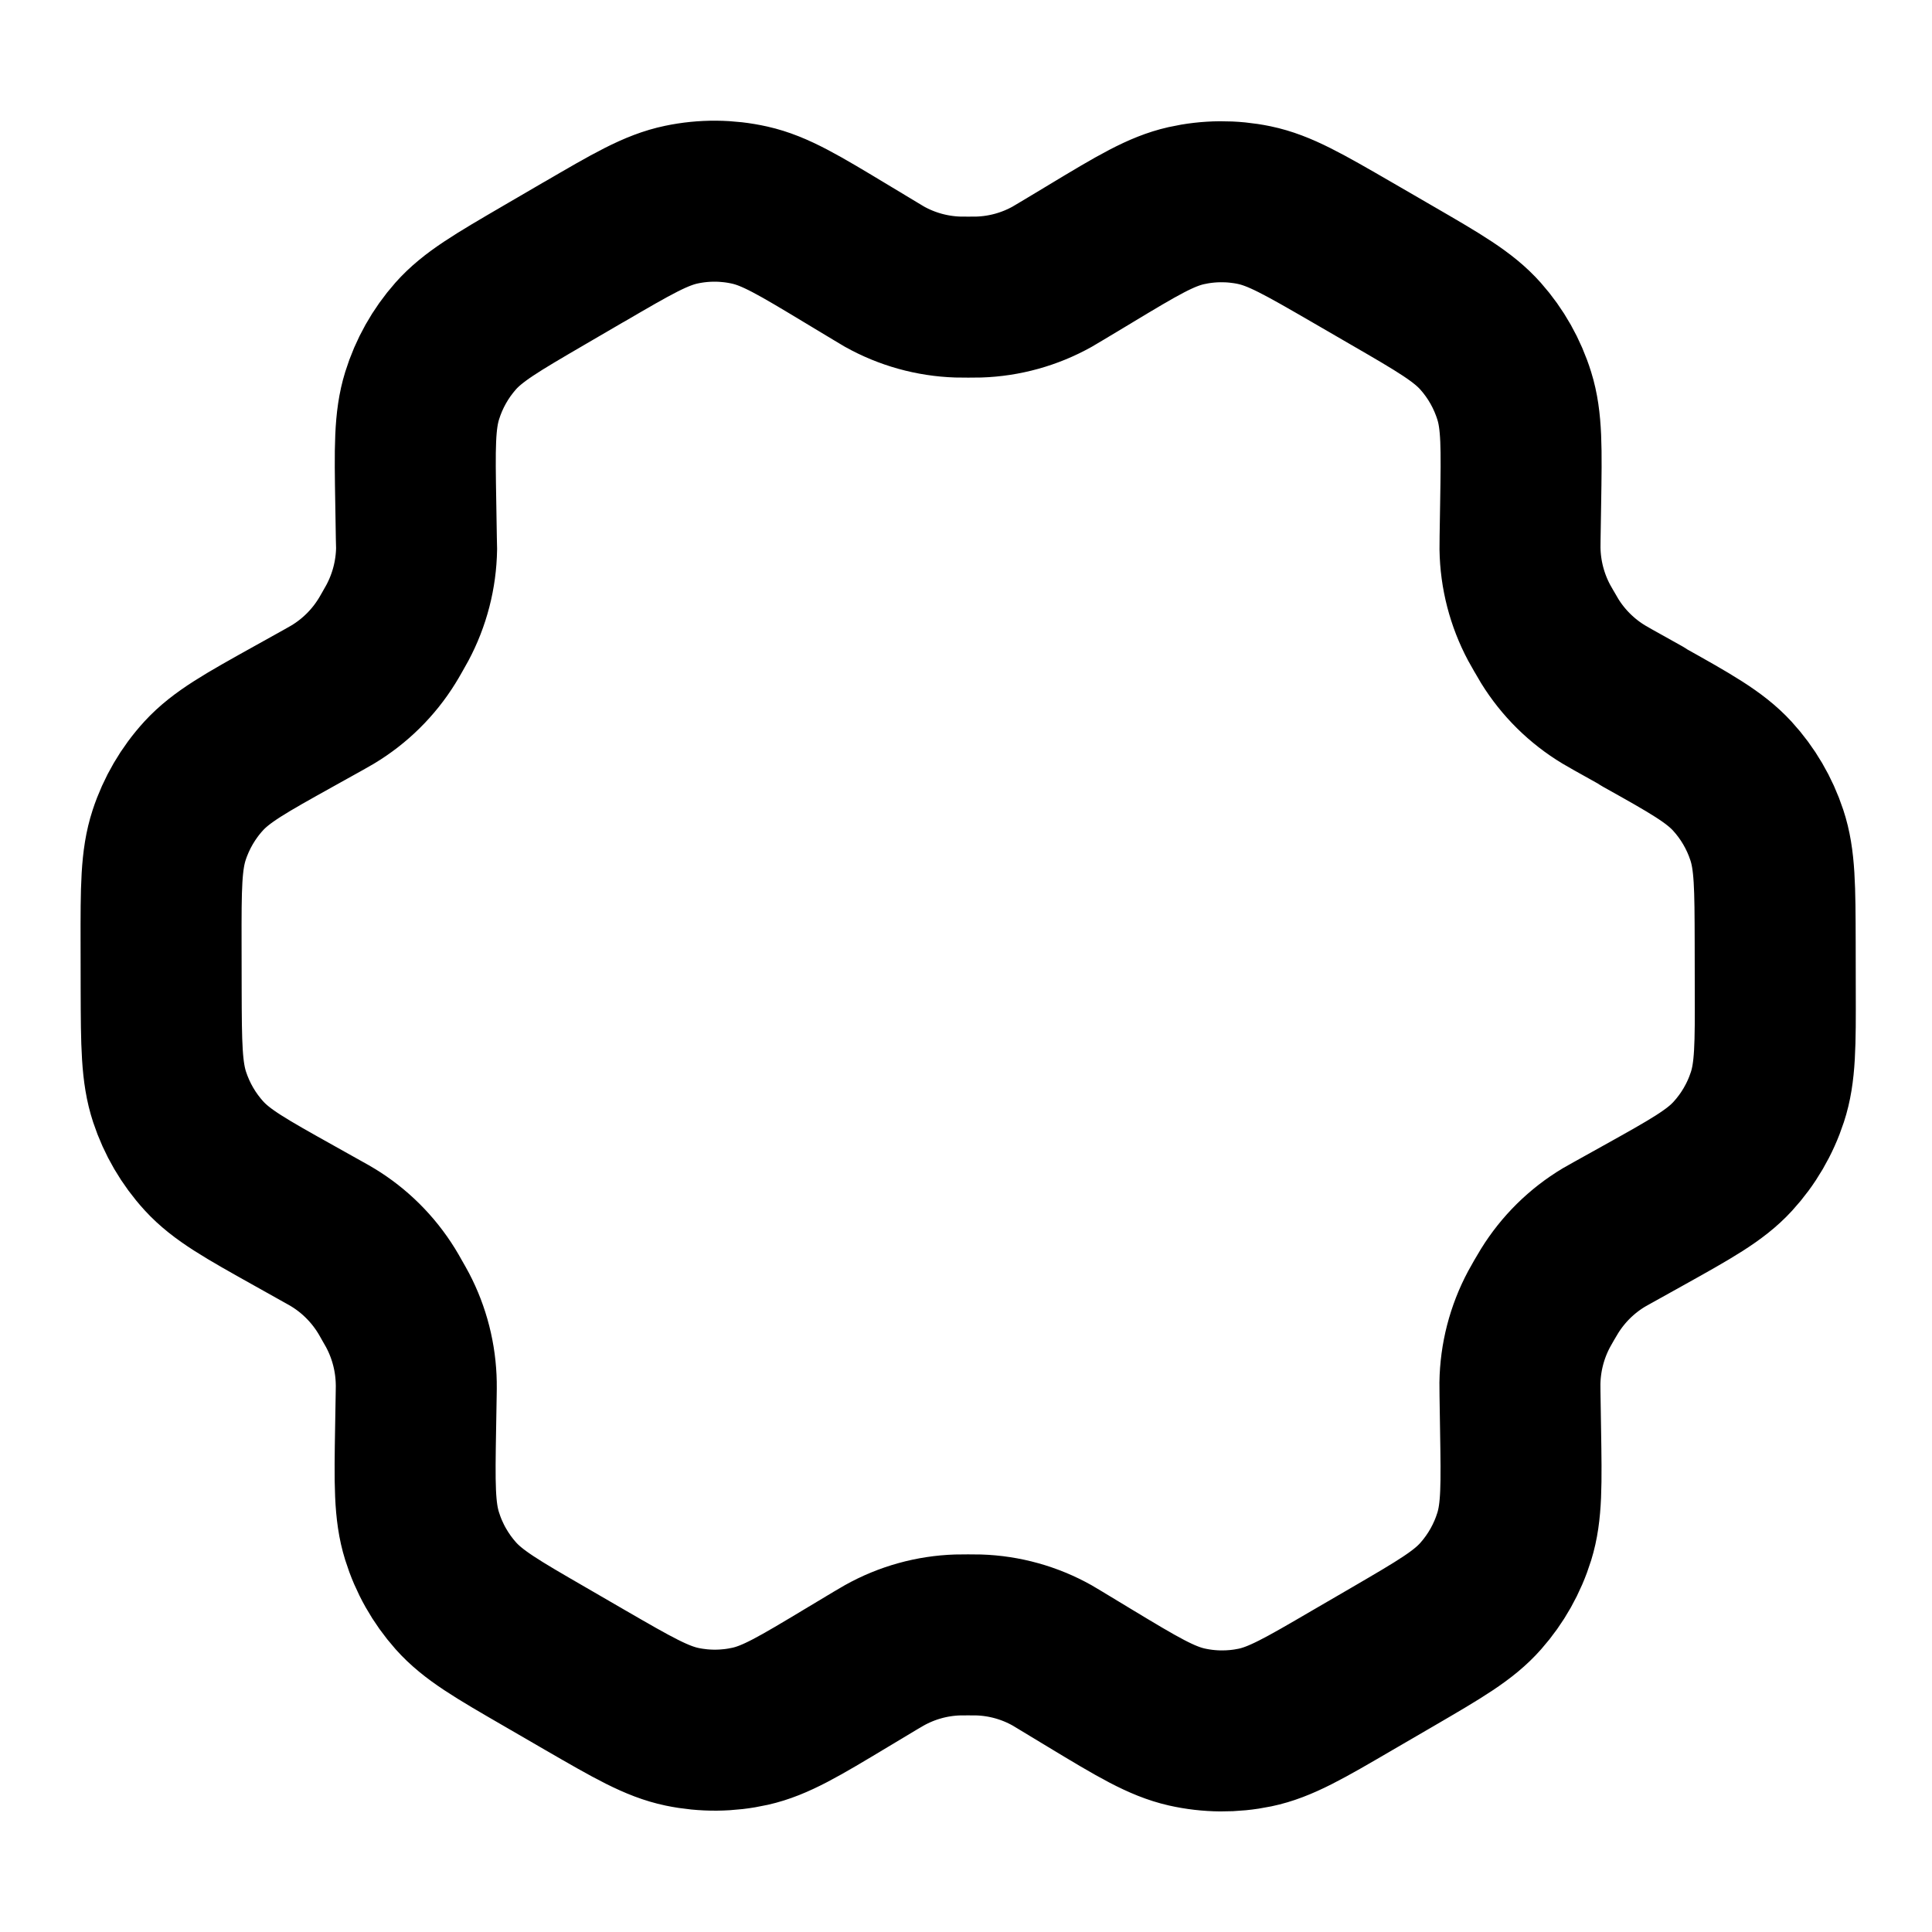
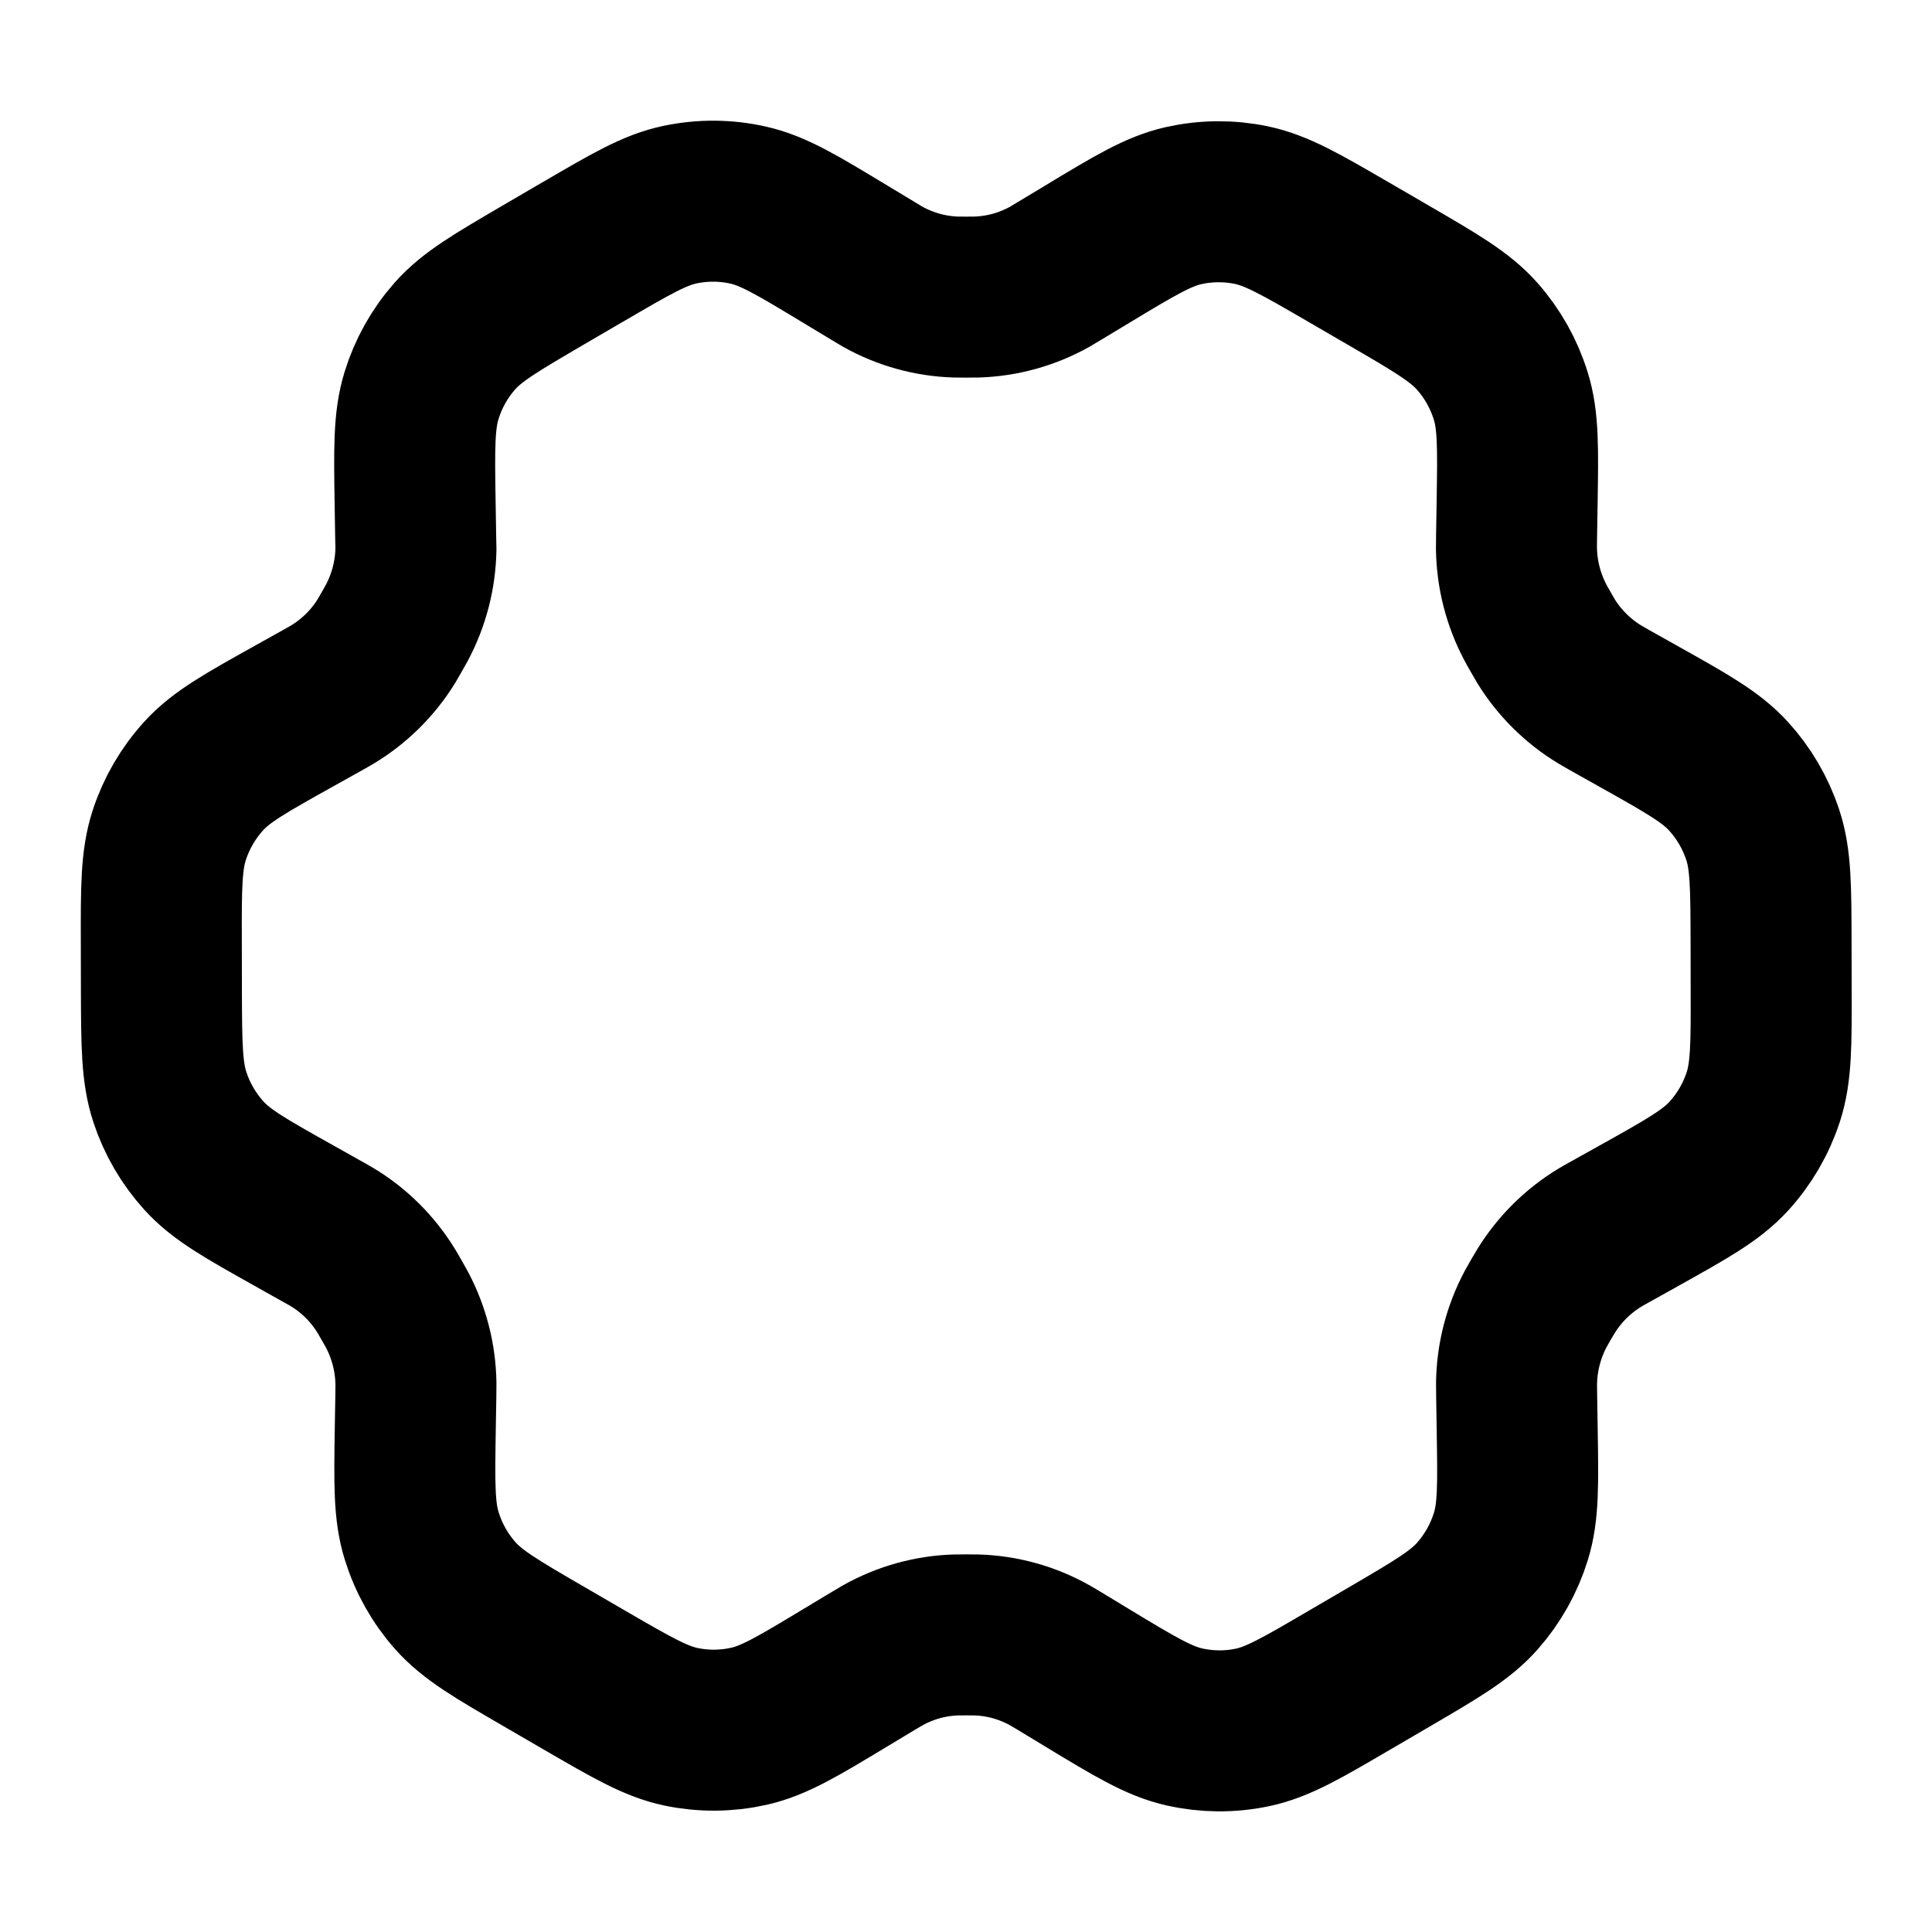
<svg xmlns="http://www.w3.org/2000/svg" fill="none" viewBox="0 0 24 24">
-   <path stroke="currentColor" stroke-linecap="round" stroke-linejoin="round" stroke-width="2" d="m20.404 8.898-.367-.205a4 4 0 0 1-.113-.065 2.01 2.01 0 0 1-.673-.665c-.017-.028-.033-.056-.066-.113l-.001-.001c-.032-.056-.049-.085-.064-.113a2.024 2.024 0 0 1-.238-.921 4 4 0 0 1 .001-.131l.007-.428v0c.011-.686.017-1.03-.079-1.338a2.02 2.02 0 0 0-.418-.741c-.215-.242-.513-.415-1.109-.76l-.495-.287h0c-.595-.344-.892-.516-1.208-.582a2 2 0 0 0-.846.007c-.314.071-.608.247-1.195.601l-.003.002-.355.213a4 4 0 0 1-.113.067 2 2 0 0 1-.91.252c-.032.001-.065.001-.13.001-.065 0-.099 0-.131-.001a2 2 0 0 1-.912-.254c-.028-.016-.056-.033-.112-.067l-.357-.215c-.591-.356-.887-.535-1.203-.606a1.996 1.996 0 0 0-.849-.006c-.317.066-.614.24-1.209.587l-.003.001-.489.285-.005.003c-.59.344-.885.516-1.099.757a2.02 2.02 0 0 0-.416.74c-.096.309-.091.654-.079 1.343l.007.428c.001.065.003.097.003.129a2.025 2.025 0 0 1-.239.923c-.015.028-.031.056-.063.112s-.048.084-.065.111a2.01 2.01 0 0 1-.677.668c-.027.016-.056.032-.112.064l-.363.202c-.604.336-.905.504-1.125.743a2.02 2.02 0 0 0-.43.736c-.101.309-.101.656-.1 1.349l.001.566c.002.688.004 1.032.105 1.339.09.272.235.521.428.732.218.238.517.405 1.116.74l.359.201c.061.034.092.051.121.069.273.165.503.394.671.666.018.029.036.06.07.121.034.06.052.09.068.121.147.28.226.591.231.907.001.034 0 .069-.001.138l-.007.411c-.012.691-.017 1.037.08 1.347.085.274.228.527.418.741.215.242.513.415 1.11.76l.495.287c.595.344.892.516 1.208.582a2 2 0 0 0 .846-.007c.315-.071.609-.248 1.198-.602v-0l.355-.213a4 4 0 0 1 .113-.066 1.996 1.996 0 0 1 .91-.253c.032-.001.065-.001.13-.001.066 0 .098 0 .131.001.32.01.633.097.913.254.025.014.049.029.092.055l0.0 0.0.377.228c.591.357.887.534 1.202.606a2 2 0 0 0 .849.007c.316-.066.615-.24 1.209-.587h0l.497-.289c.59-.344.886-.516 1.099-.758a2.02 2.02 0 0 0 .416-.74c.095-.307.089-.649.078-1.328l-.007-.443a4 4 0 0 1-.001-.129 2.02 2.02 0 0 1 .238-.923c.015-.028.031-.056.063-.112l0-0a4 4 0 0 1 .066-.111 2.01 2.01 0 0 1 .677-.668c.027-.016.055-.032.11-.062l0-0.0.002-.001.363-.202c.603-.336.906-.504 1.125-.743a2.015 2.015 0 0 0 .43-.736c.101-.307.1-.652.098-1.337v0l-.001-.579c-.002-.688-.002-1.032-.104-1.339a2.02 2.02 0 0 0-.429-.732c-.218-.237-.517-.405-1.115-.739h0z" />
+   <path stroke="currentColor" stroke-linecap="round" stroke-linejoin="round" stroke-width="2" d="m20.353 8.898-.366-.205a4 4 0 0 1-.112-.065 2.007 2.007 0 0 1-.671-.665c-.017-.028-.033-.056-.065-.113l-0-0c-.033-.057-.049-.085-.064-.114a2.03 2.03 0 0 1-.237-.921 4 4 0 0 1 .001-.131l.007-.428v0c.011-.686.017-1.03-.079-1.338a2.02 2.02 0 0 0-.417-.741c-.215-.242-.512-.415-1.106-.76l-.494-.287c-.593-.344-.89-.516-1.205-.582a1.99 1.99 0 0 0-.844.007c-.313.071-.606.247-1.192.601l-.003.002-.354.213a4 4 0 0 1-.112.067 1.99 1.99 0 0 1-.907.252c-.032.001-.065.001-.13.001-.065 0-.099 0-.131-.001a1.99 1.99 0 0 1-.909-.254c-.028-.016-.056-.033-.112-.067l-.356-.215c-.59-.356-.885-.535-1.2-.606a1.985 1.985 0 0 0-.847-.006c-.316.066-.612.24-1.206.587l-.003.001-.488.285-.005.003c-.588.344-.883.516-1.096.757-.189.214-.33.466-.414.74-.095.309-.09.654-.079 1.343l.007.428c.001.065.003.097.003.129a2.03 2.03 0 0 1-.238.923 4 4 0 0 1-.063.112h0c-.032.056-.048.084-.064.111a2.01 2.01 0 0 1-.675.668c-.027.016-.056.032-.112.064l-.362.202c-.602.336-.903.504-1.121.743a2.02 2.02 0 0 0-.429.736c-.101.309-.101.656-.099 1.349l.001.566c.002.688.004 1.032.105 1.339.089.272.235.521.427.732.218.238.515.405 1.113.74l.358.201c.061.034.092.051.121.069.273.165.502.394.669.666.018.029.035.06.07.121.034.06.052.09.068.121a2.03 2.03 0 0 1 .231.907 4 4 0 0 1-.001.138l-.007.411c-.011.691-.017 1.037.08 1.347.085.274.227.527.417.741.215.242.512.415 1.107.76l.494.287c.593.344.889.516 1.204.582a1.99 1.99 0 0 0 .844-.007c.314-.071.608-.248 1.195-.602v-0l.354-.213a4 4 0 0 1 .112-.066 1.986 1.986 0 0 1 .907-.253c.032-.001.065-.001.13-.001s.098 0 .13.001c.319.01.631.097.91.254.024.014.049.029.092.054l0.0 0.0.376.228c.59.357.884.534 1.199.606.279.063.567.066.847.007.316-.066.613-.24 1.206-.587h0l.495-.289c.588-.344.883-.516 1.096-.758a2.02 2.02 0 0 0 .415-.74c.095-.307.089-.649.078-1.328l-.007-.443a4 4 0 0 1-.001-.129 2.03 2.03 0 0 1 .237-.923 4 4 0 0 1 .063-.112 4 4 0 0 1 .066-.111 2.01 2.01 0 0 1 .675-.668c.027-.016.054-.032.109-.062l0-0.0.002-.001.362-.202c.602-.336.903-.504 1.122-.743a2.02 2.02 0 0 0 .429-.736c.1-.307.1-.652.098-1.337v-0l-.001-.579c-.002-.688-.002-1.032-.103-1.339a2.02 2.02 0 0 0-.428-.732c-.217-.237-.516-.405-1.112-.739z" />
</svg>
